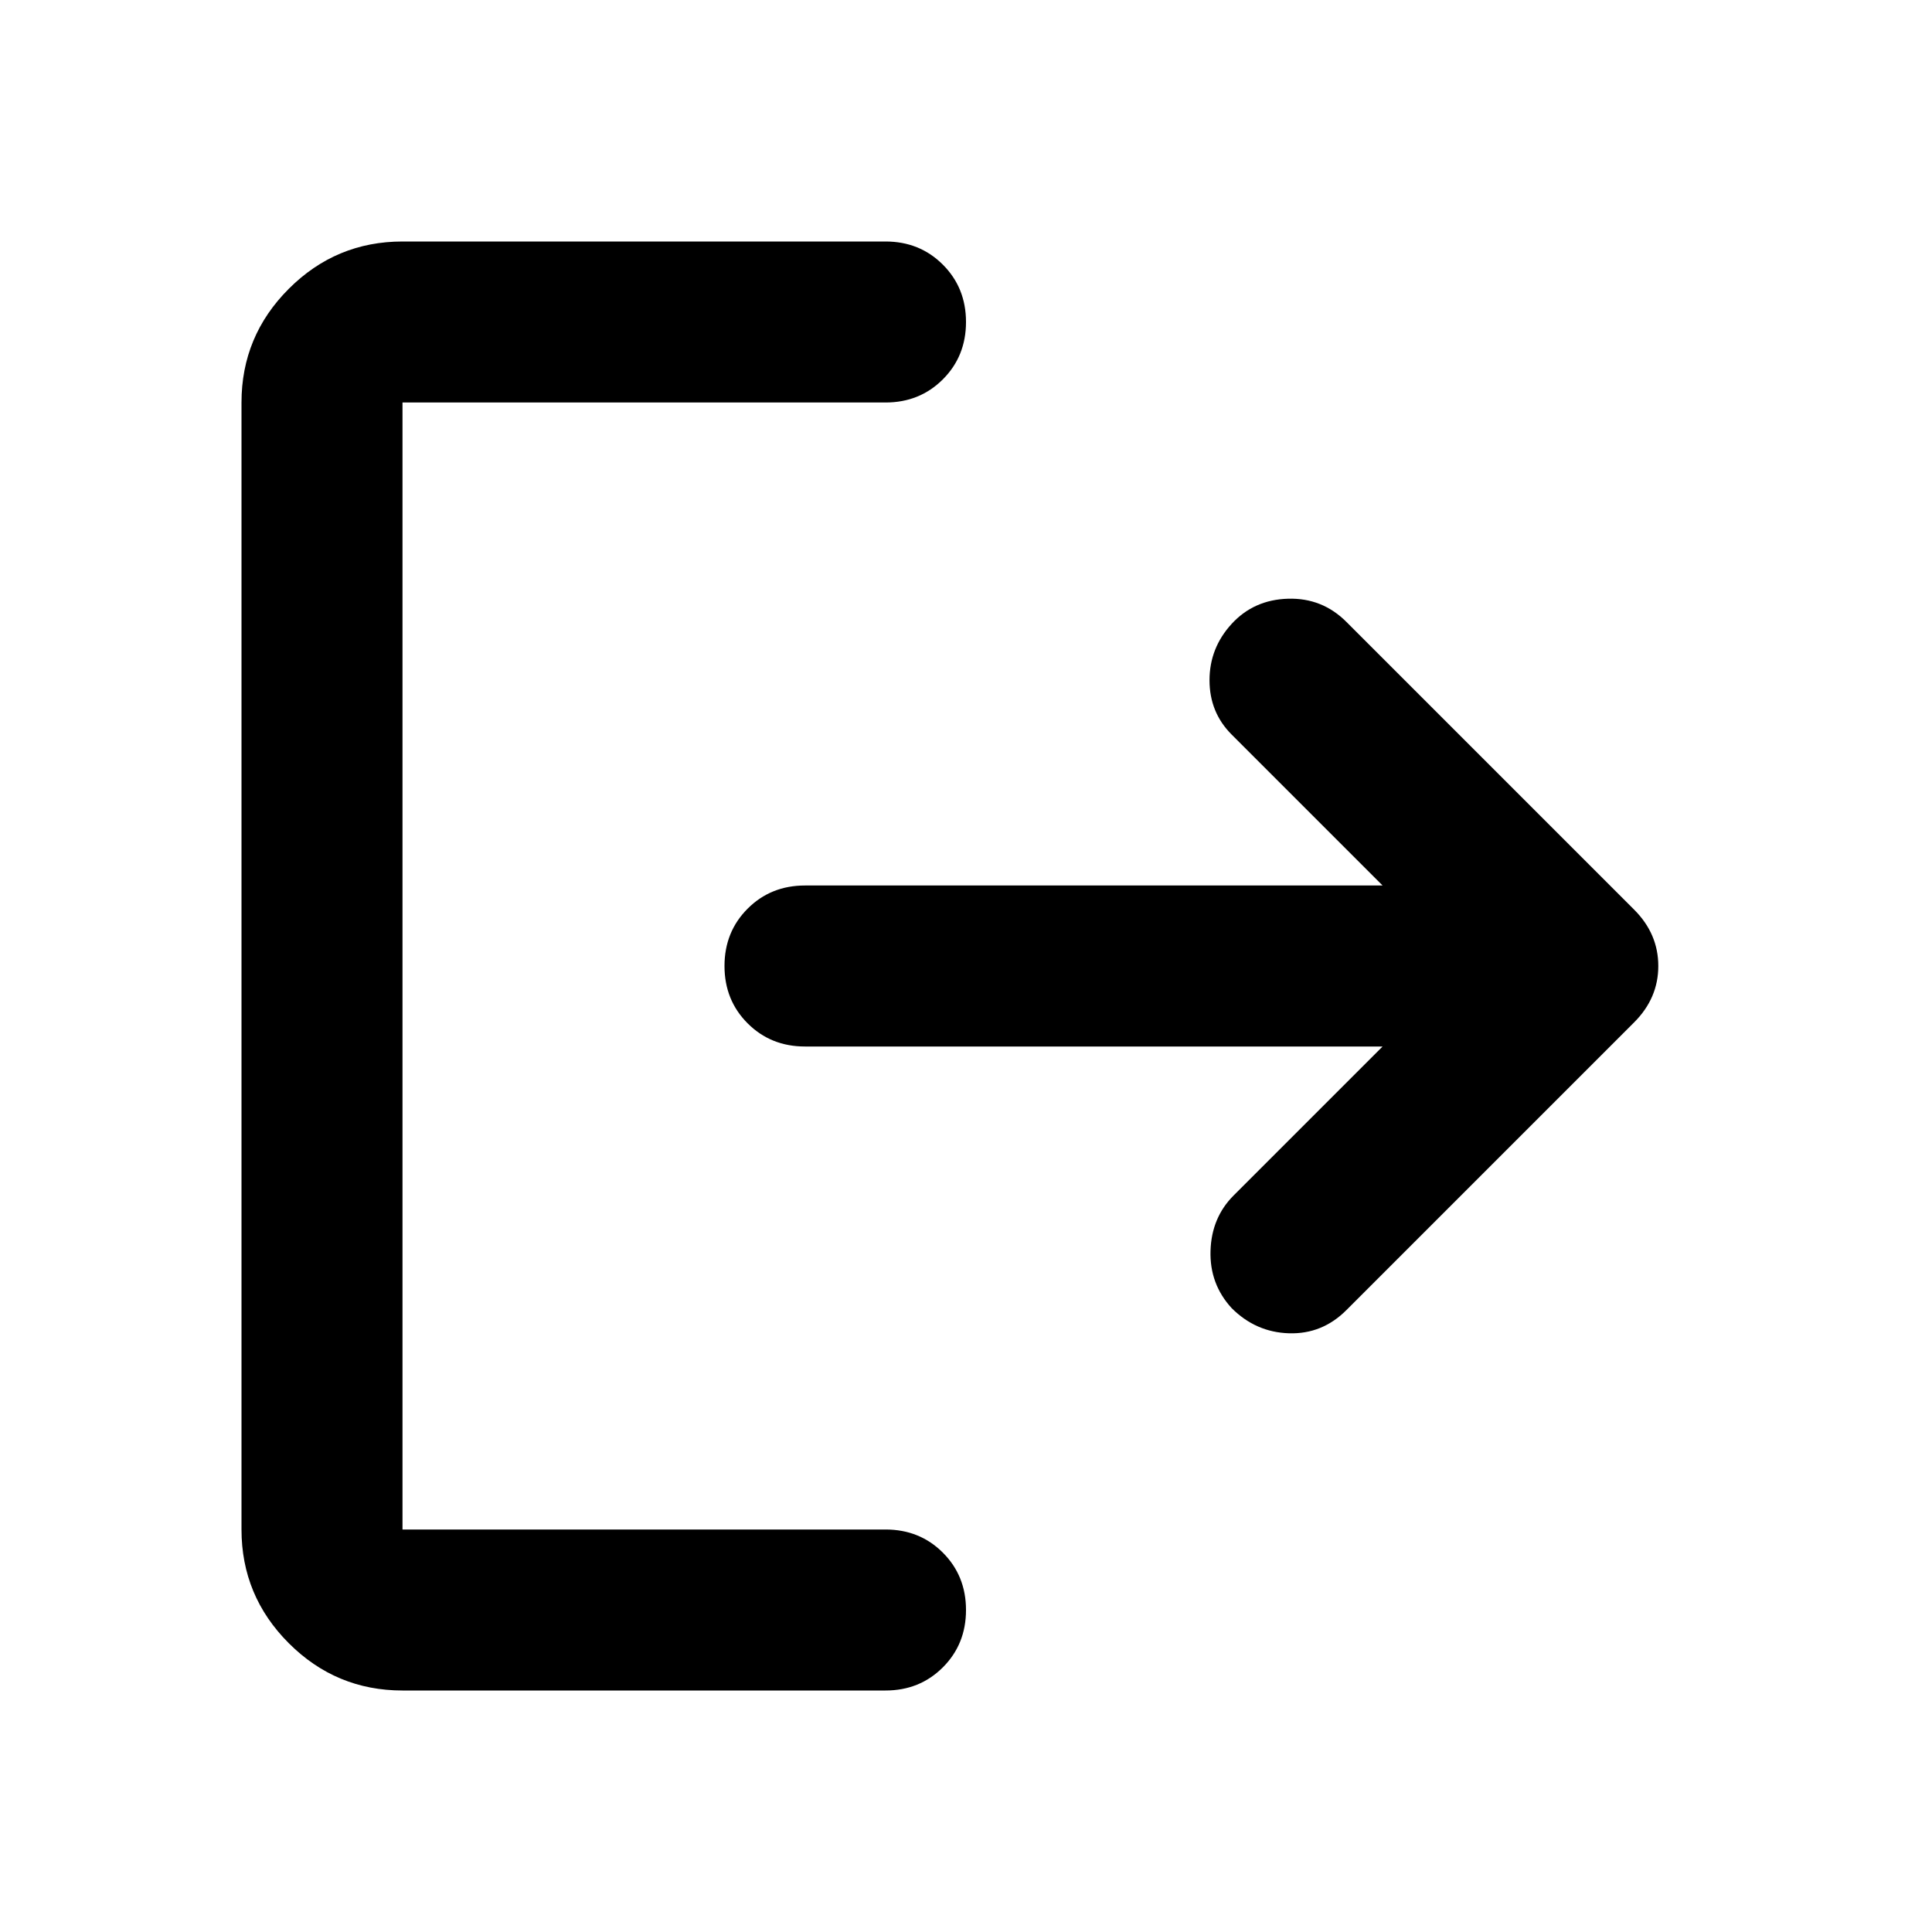
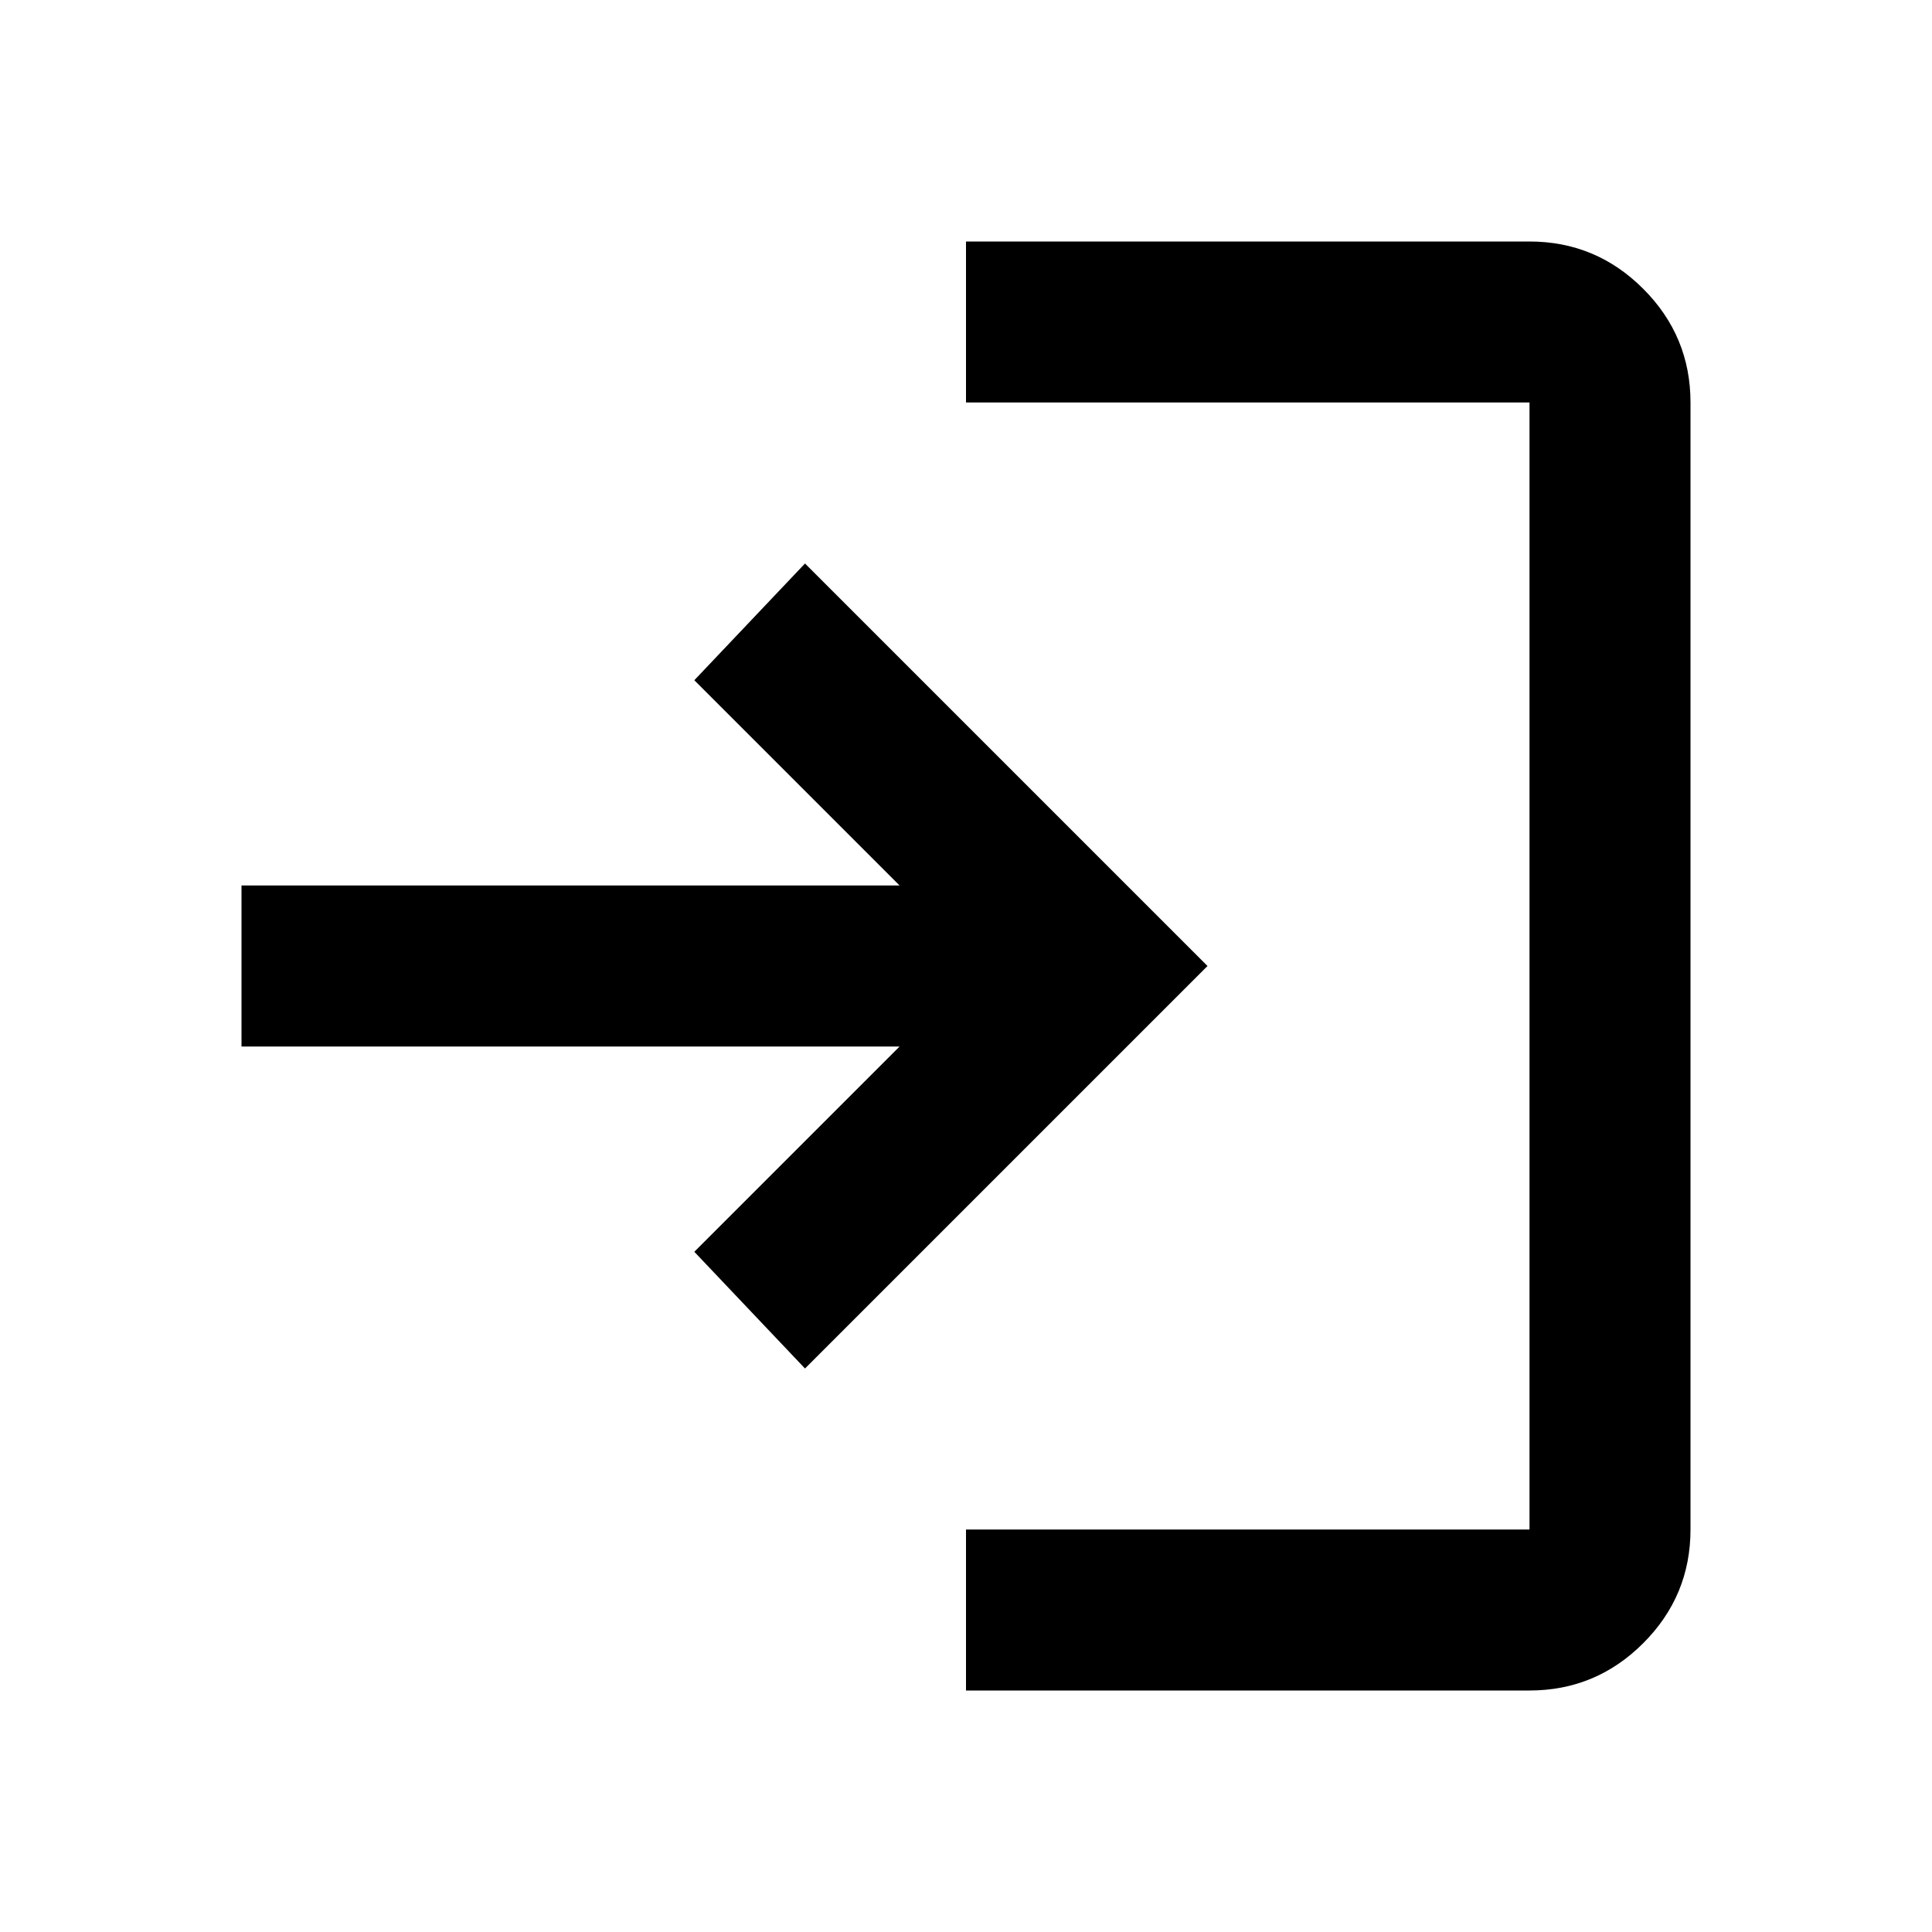
<svg xmlns="http://www.w3.org/2000/svg" height="24px" viewBox="0 -960 960 960" width="24px">
-   <path fill="currentColor" d="M200-120q-33 0-56.5-23.5T120-200v-560q0-33 23.5-56.5T200-840h240q17 0 28.5 11.5T480-800q0 17-11.5 28.5T440-760H200v560h240q17 0 28.5 11.5T480-160q0 17-11.5 28.5T440-120H200Zm487-320H400q-17 0-28.5-11.5T360-480q0-17 11.5-28.5T400-520h287l-75-75q-11-11-11-27t11-28q11-12 28-12.5t29 11.5l143 143q12 12 12 28t-12 28L669-309q-12 12-28.5 11.5T612-310q-11-12-10.5-28.5T613-366l74-74Z" />
+   <path fill="currentColor" d="M480-120v-80h280v-560H480v-80h280q33 0 56.5 23.5T840-760v560q0 33-23.5 56.5T760-120H480Zm-80-160-55-58 102-102H120v-80h327L345-622l55-58 200 200-200 200Z" />
</svg>
